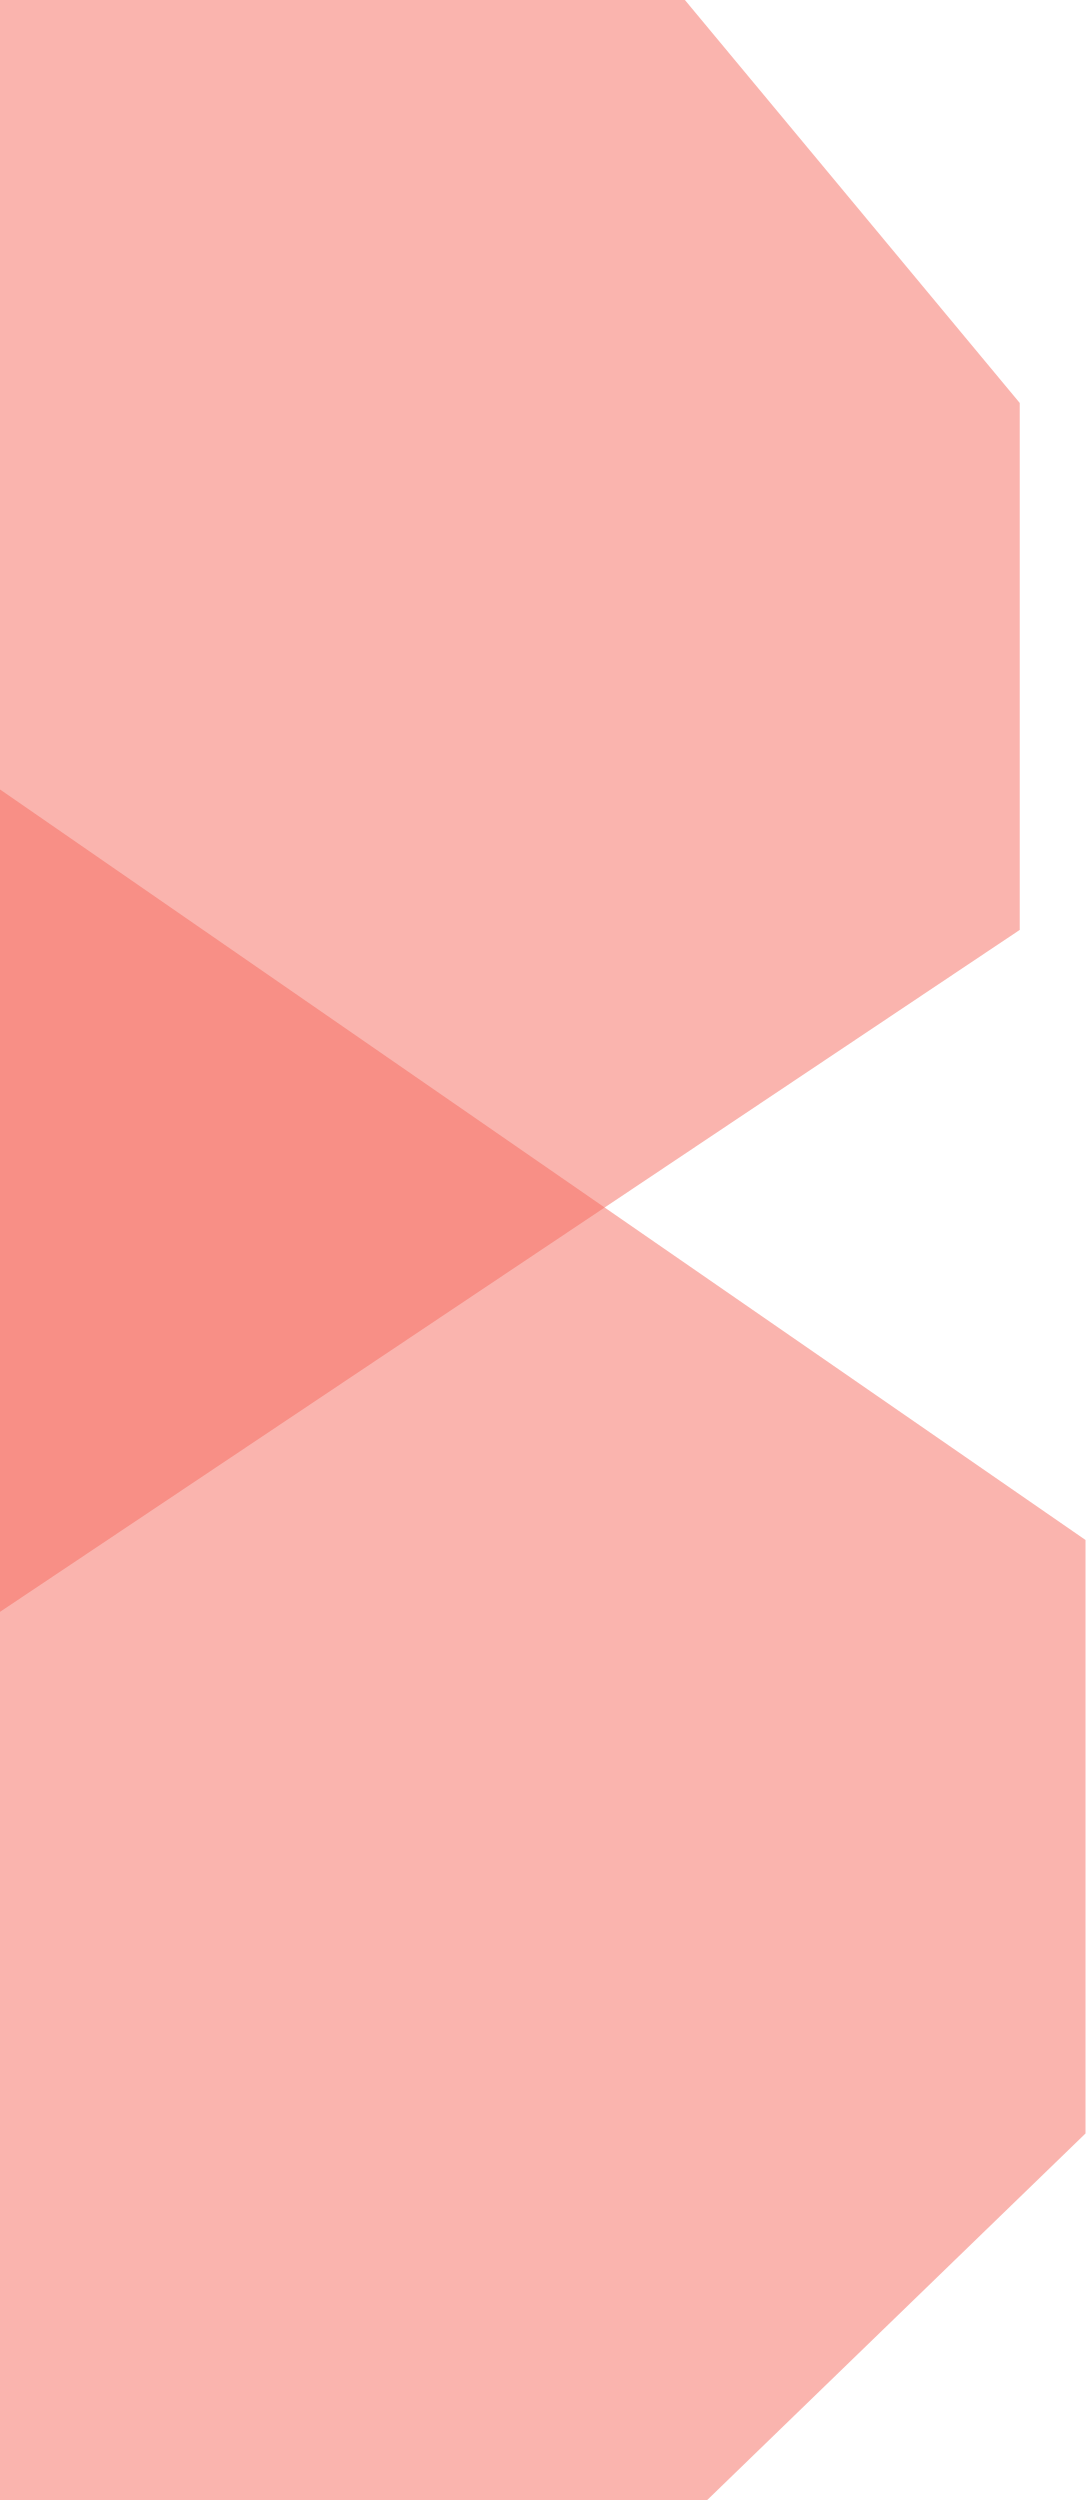
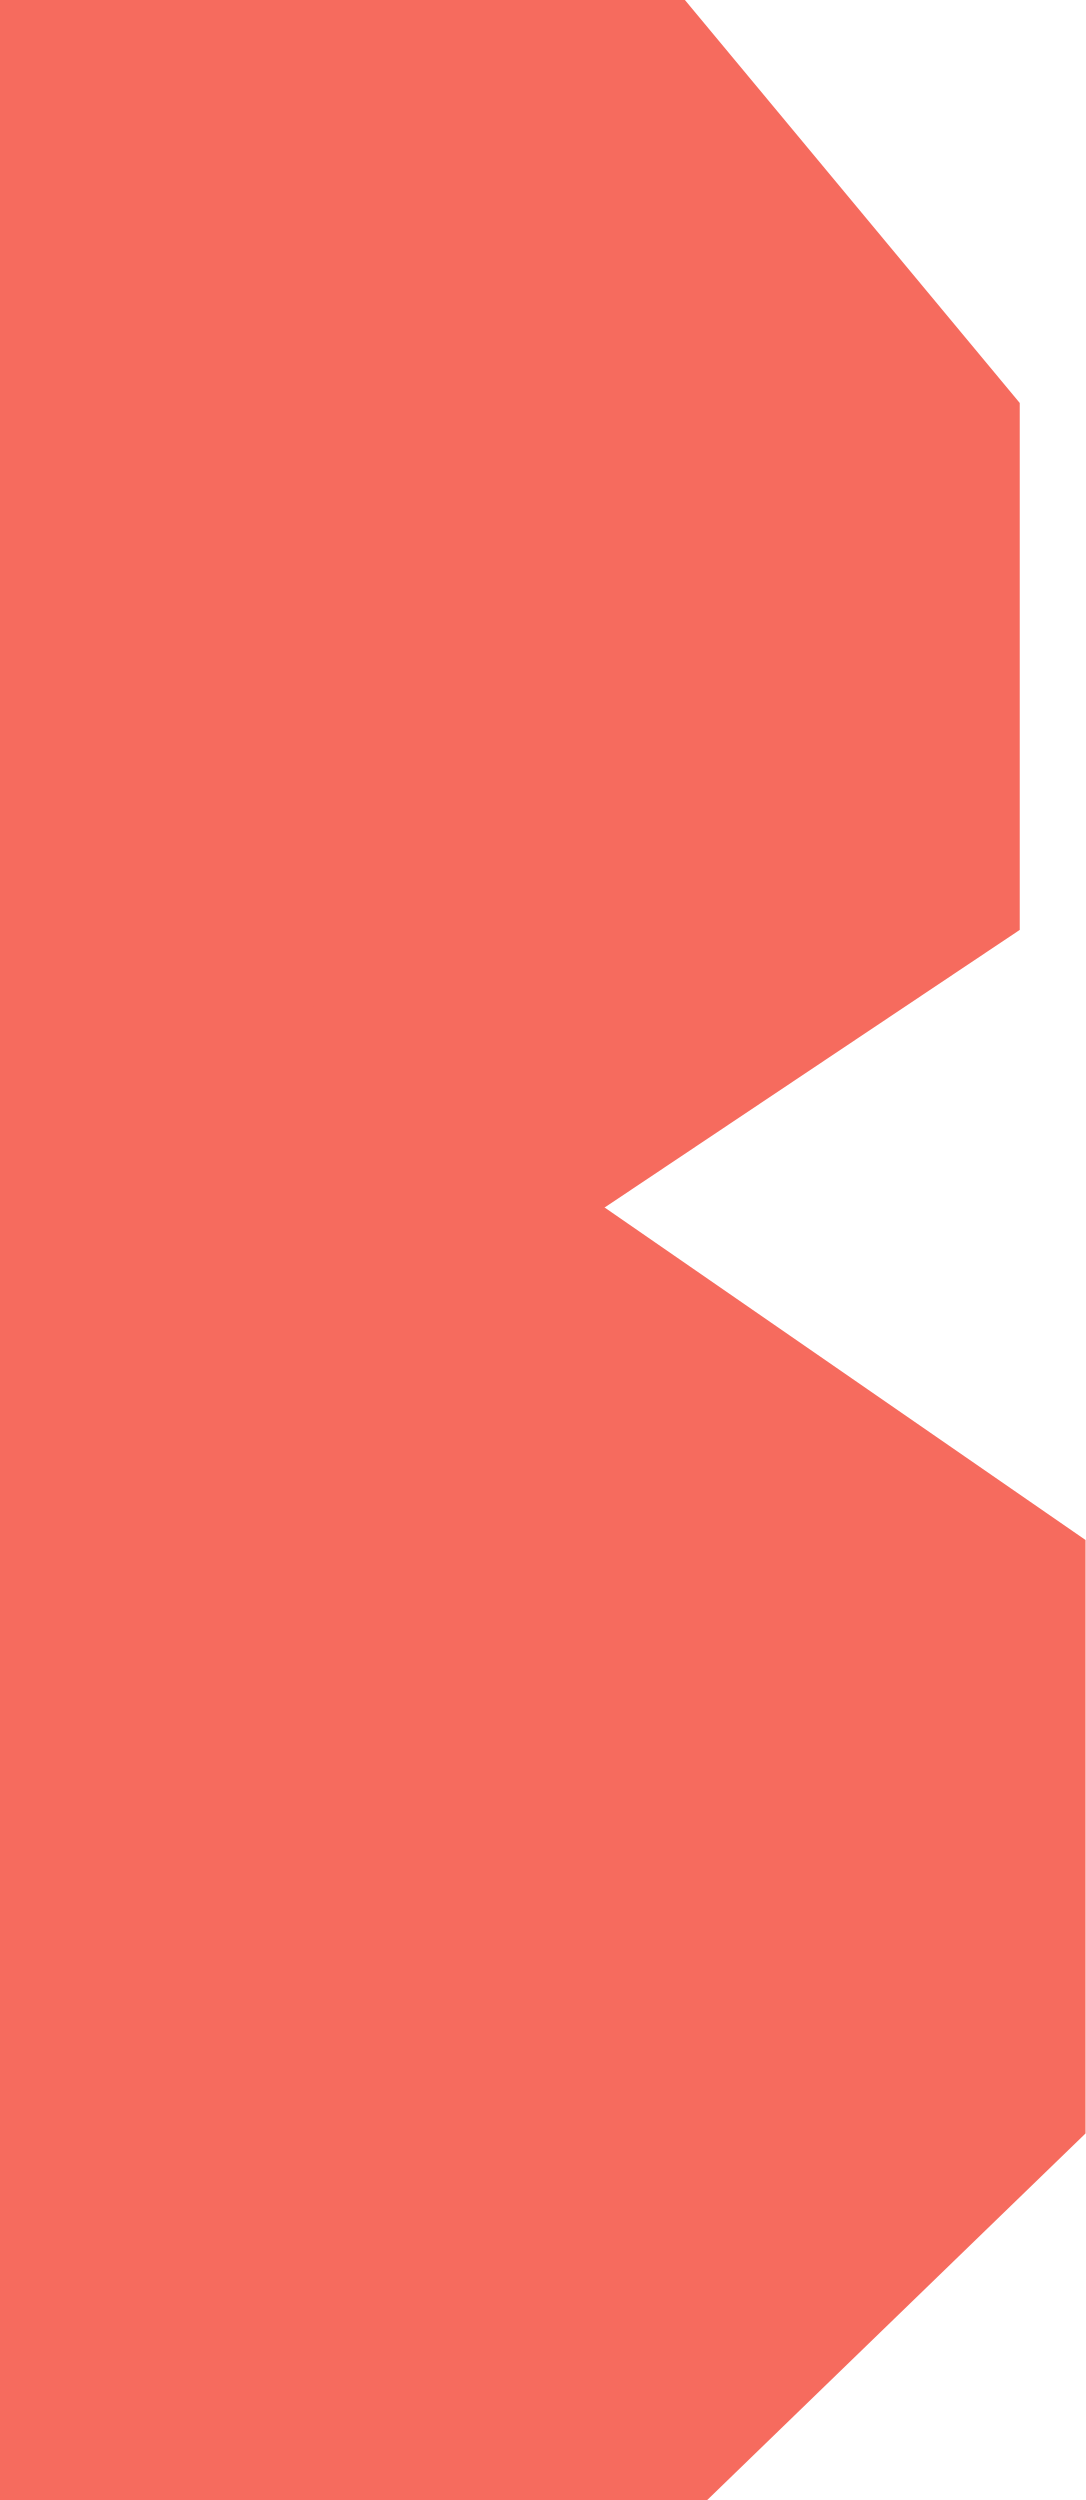
<svg xmlns="http://www.w3.org/2000/svg" width="33" height="76" viewBox="0 0 33 76" fill="none">
-   <path d="M0 49V0H20.821L31 12.25V28.269L0 49Z" fill="#F66B5E" fill-opacity="0.5" />
-   <path d="M0 76V24L33 46.816V64.857L21.5 76H0Z" fill="#F66B5E" fill-opacity="0.5" />
+   <path d="M0 49V0H20.821L31 12.25V28.269L0 49Z" fill="#F66B5E" fillOpacity="0.5" />
+   <path d="M0 76V24L33 46.816V64.857L21.5 76H0Z" fill="#F66B5E" fillOpacity="0.5" />
</svg>
